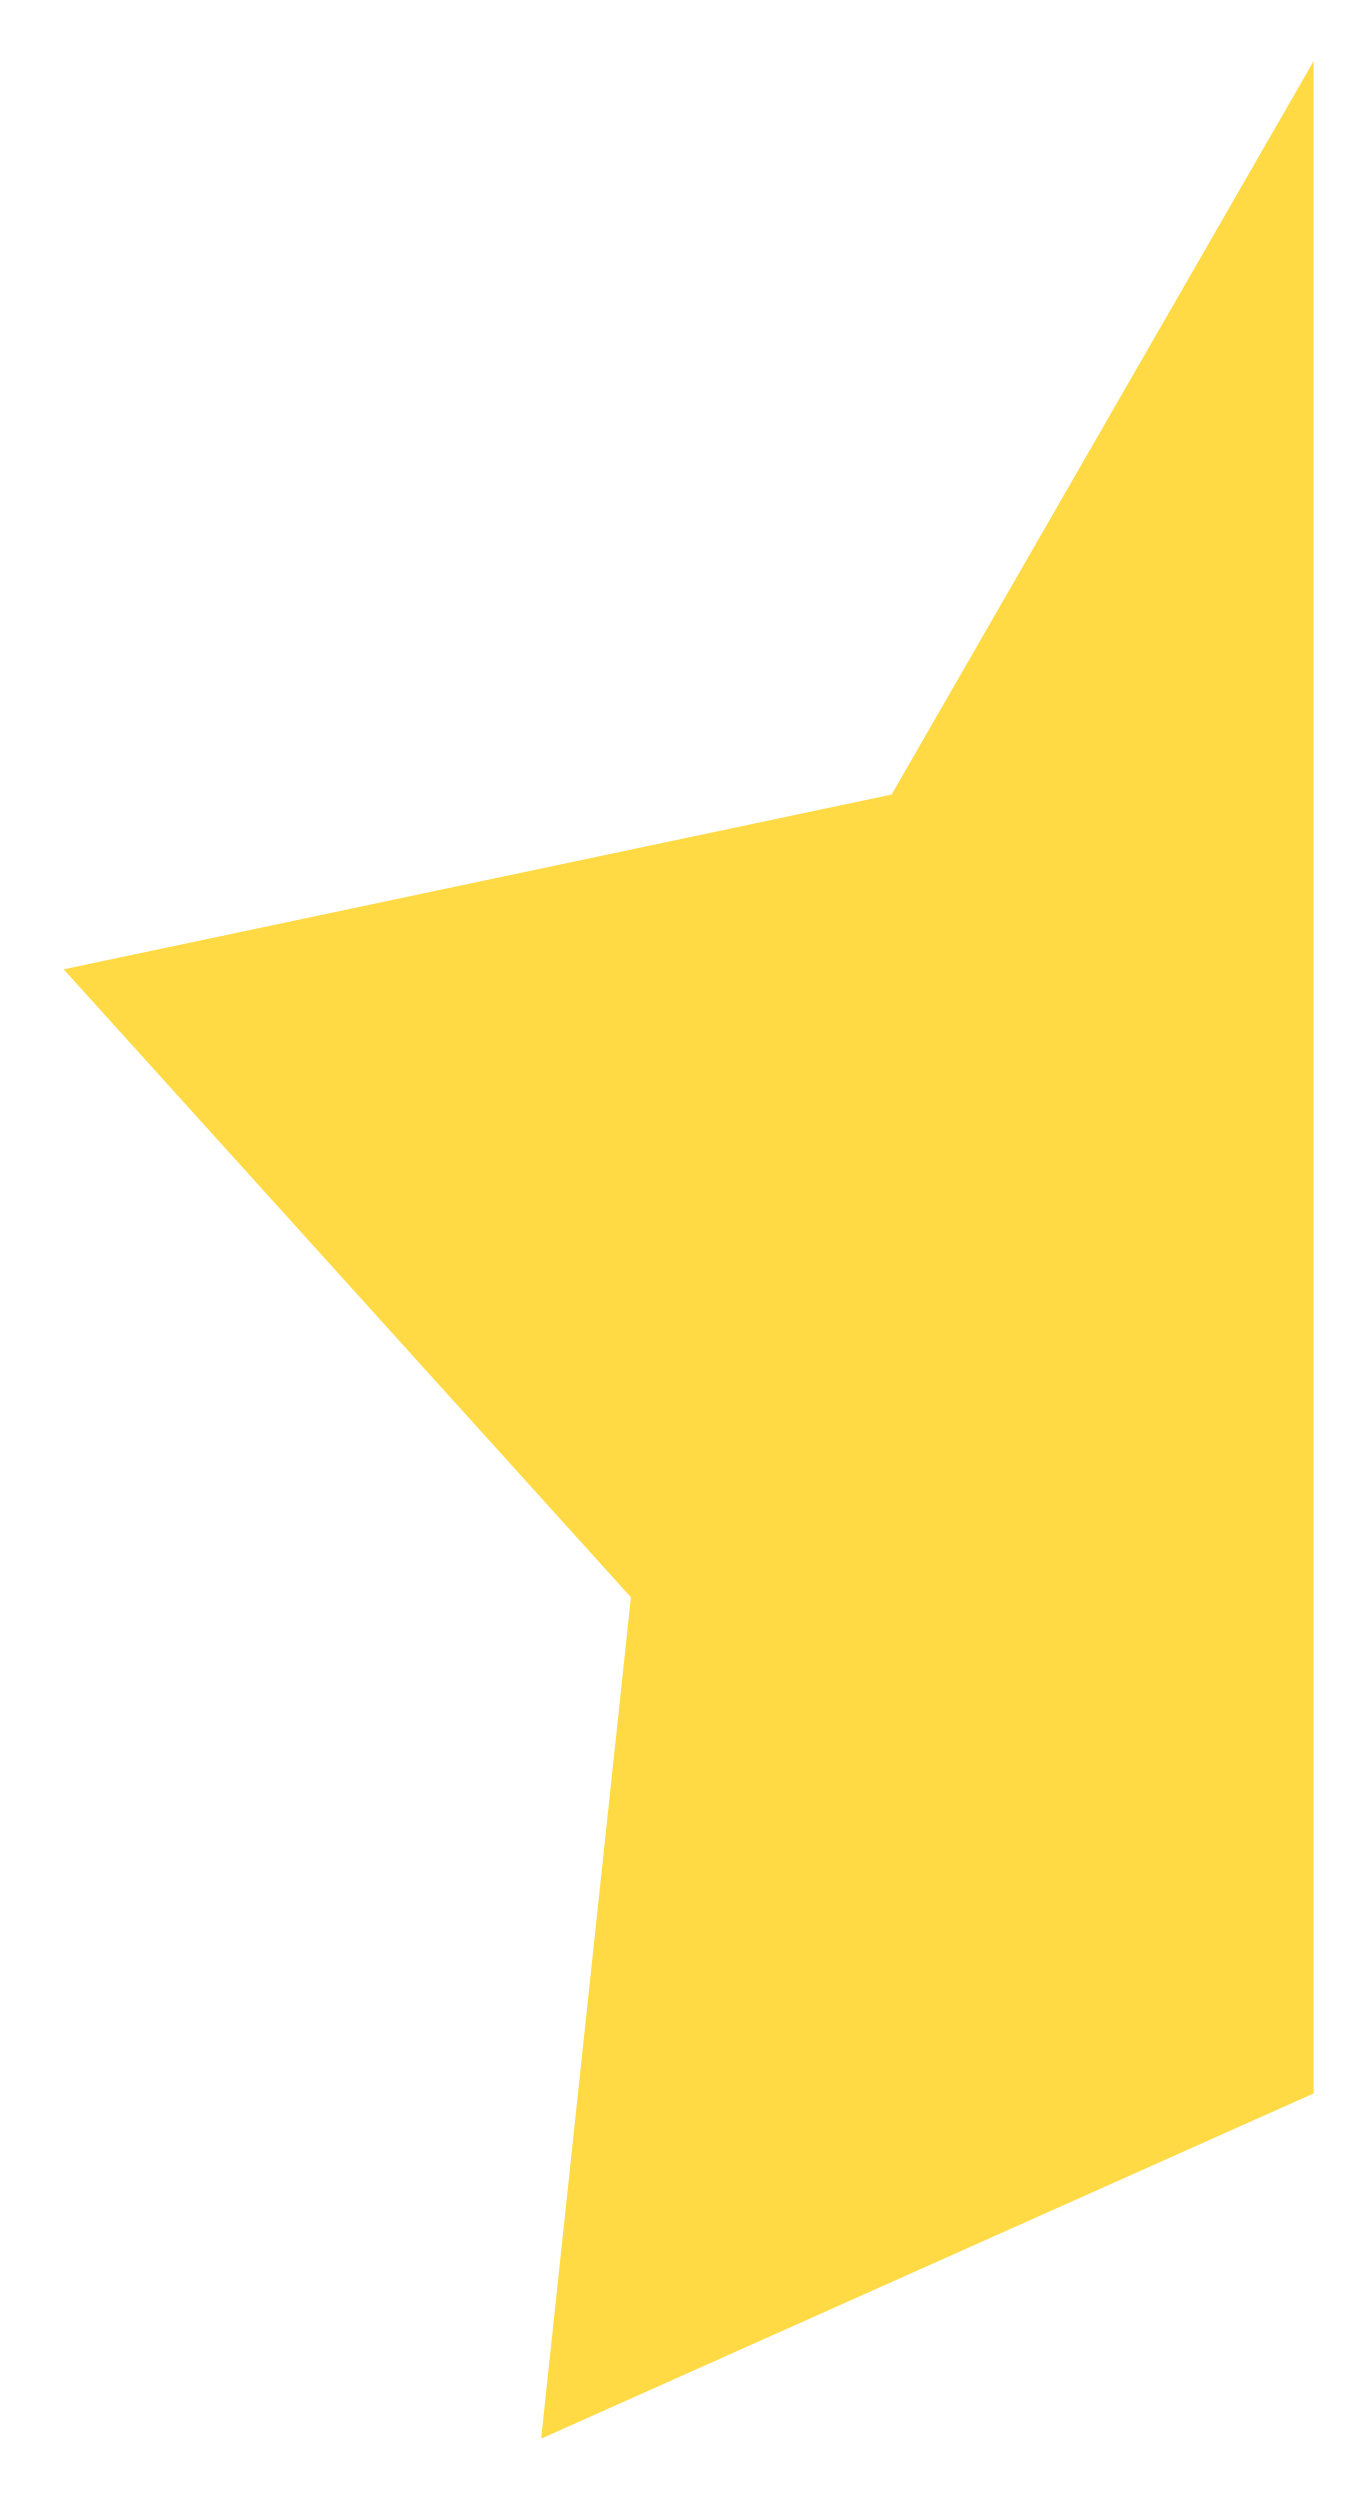
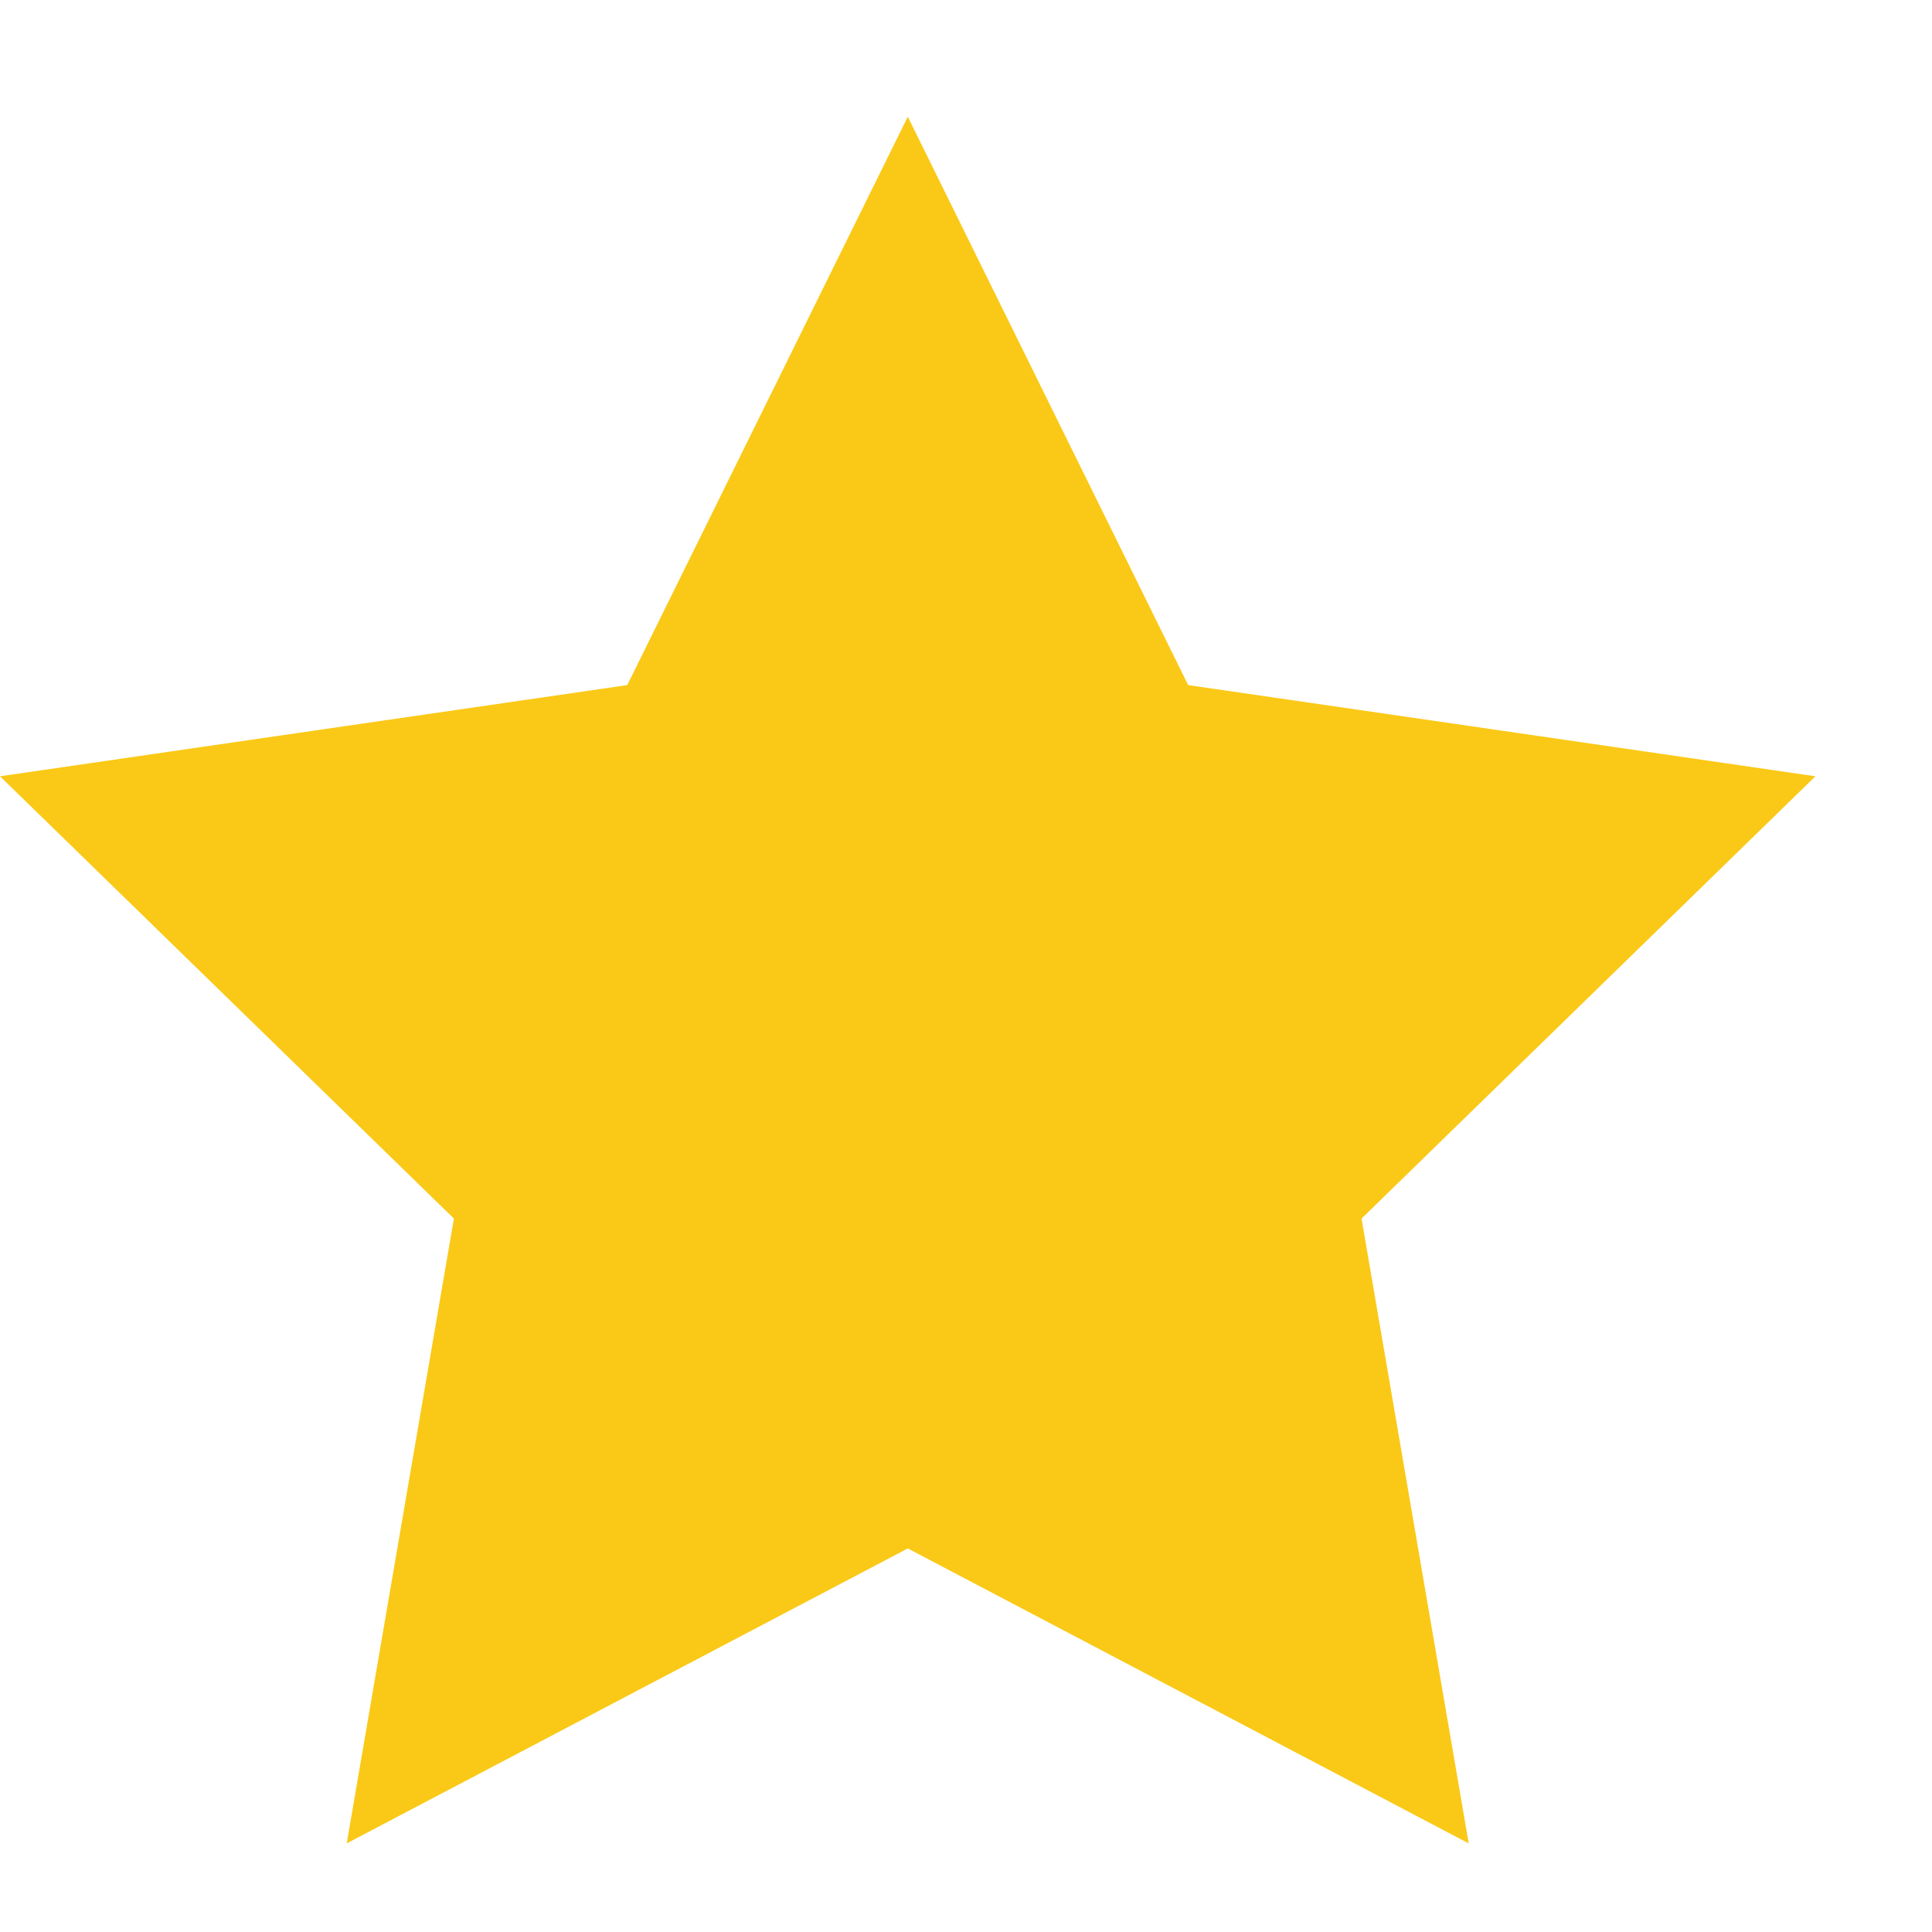
- <svg xmlns="http://www.w3.org/2000/svg" width="6" height="11" viewBox="0 0 6 11" fill="none">
-   <path d="M3.923 3.496L0.28 4.265L2.776 7.028L2.381 10.73L5.78 9.211V0.269L3.923 3.496Z" fill="#FFDA44" />
+ <svg xmlns="http://www.w3.org/2000/svg" width="15" height="15" viewBox="0 0 15 15" fill="none">
+   <path d="M7.048 0.906L9.225 5.319L14.095 6.027L10.571 9.461L11.403 14.312L7.048 12.022L2.692 14.312L3.524 9.461L0 6.027L4.87 5.319L7.048 0.906Z" fill="#FAC917" />
</svg>
